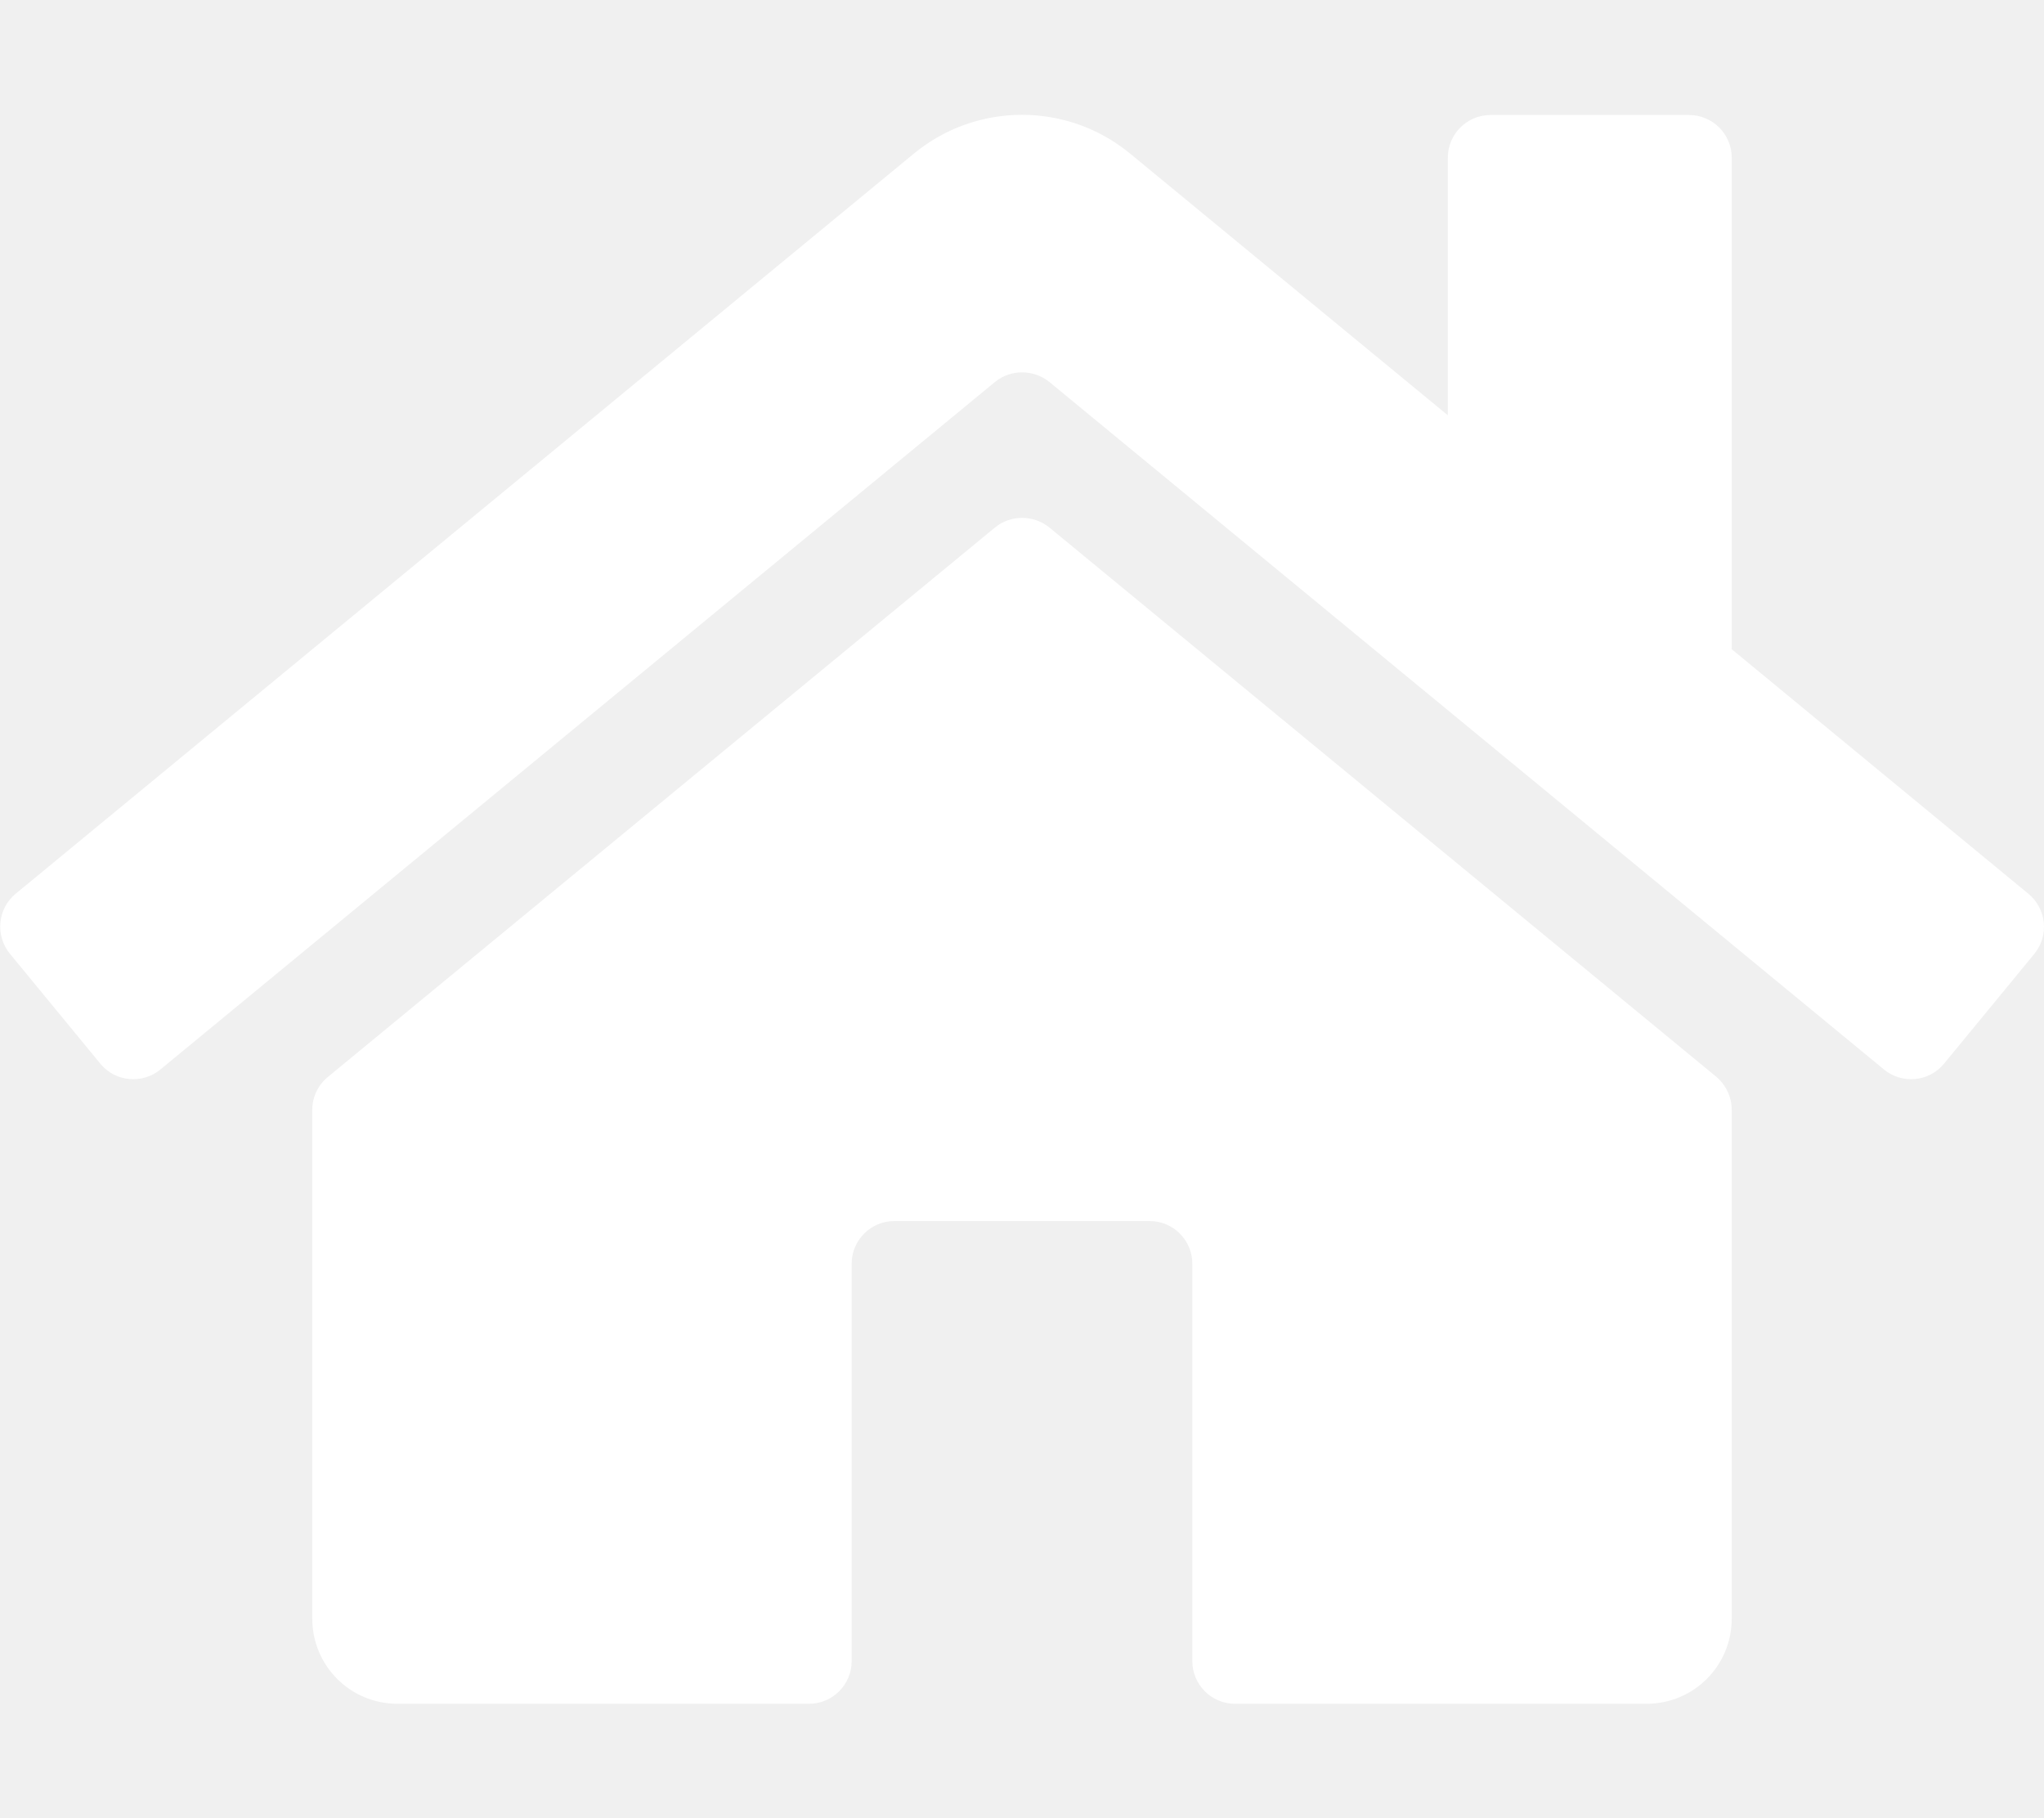
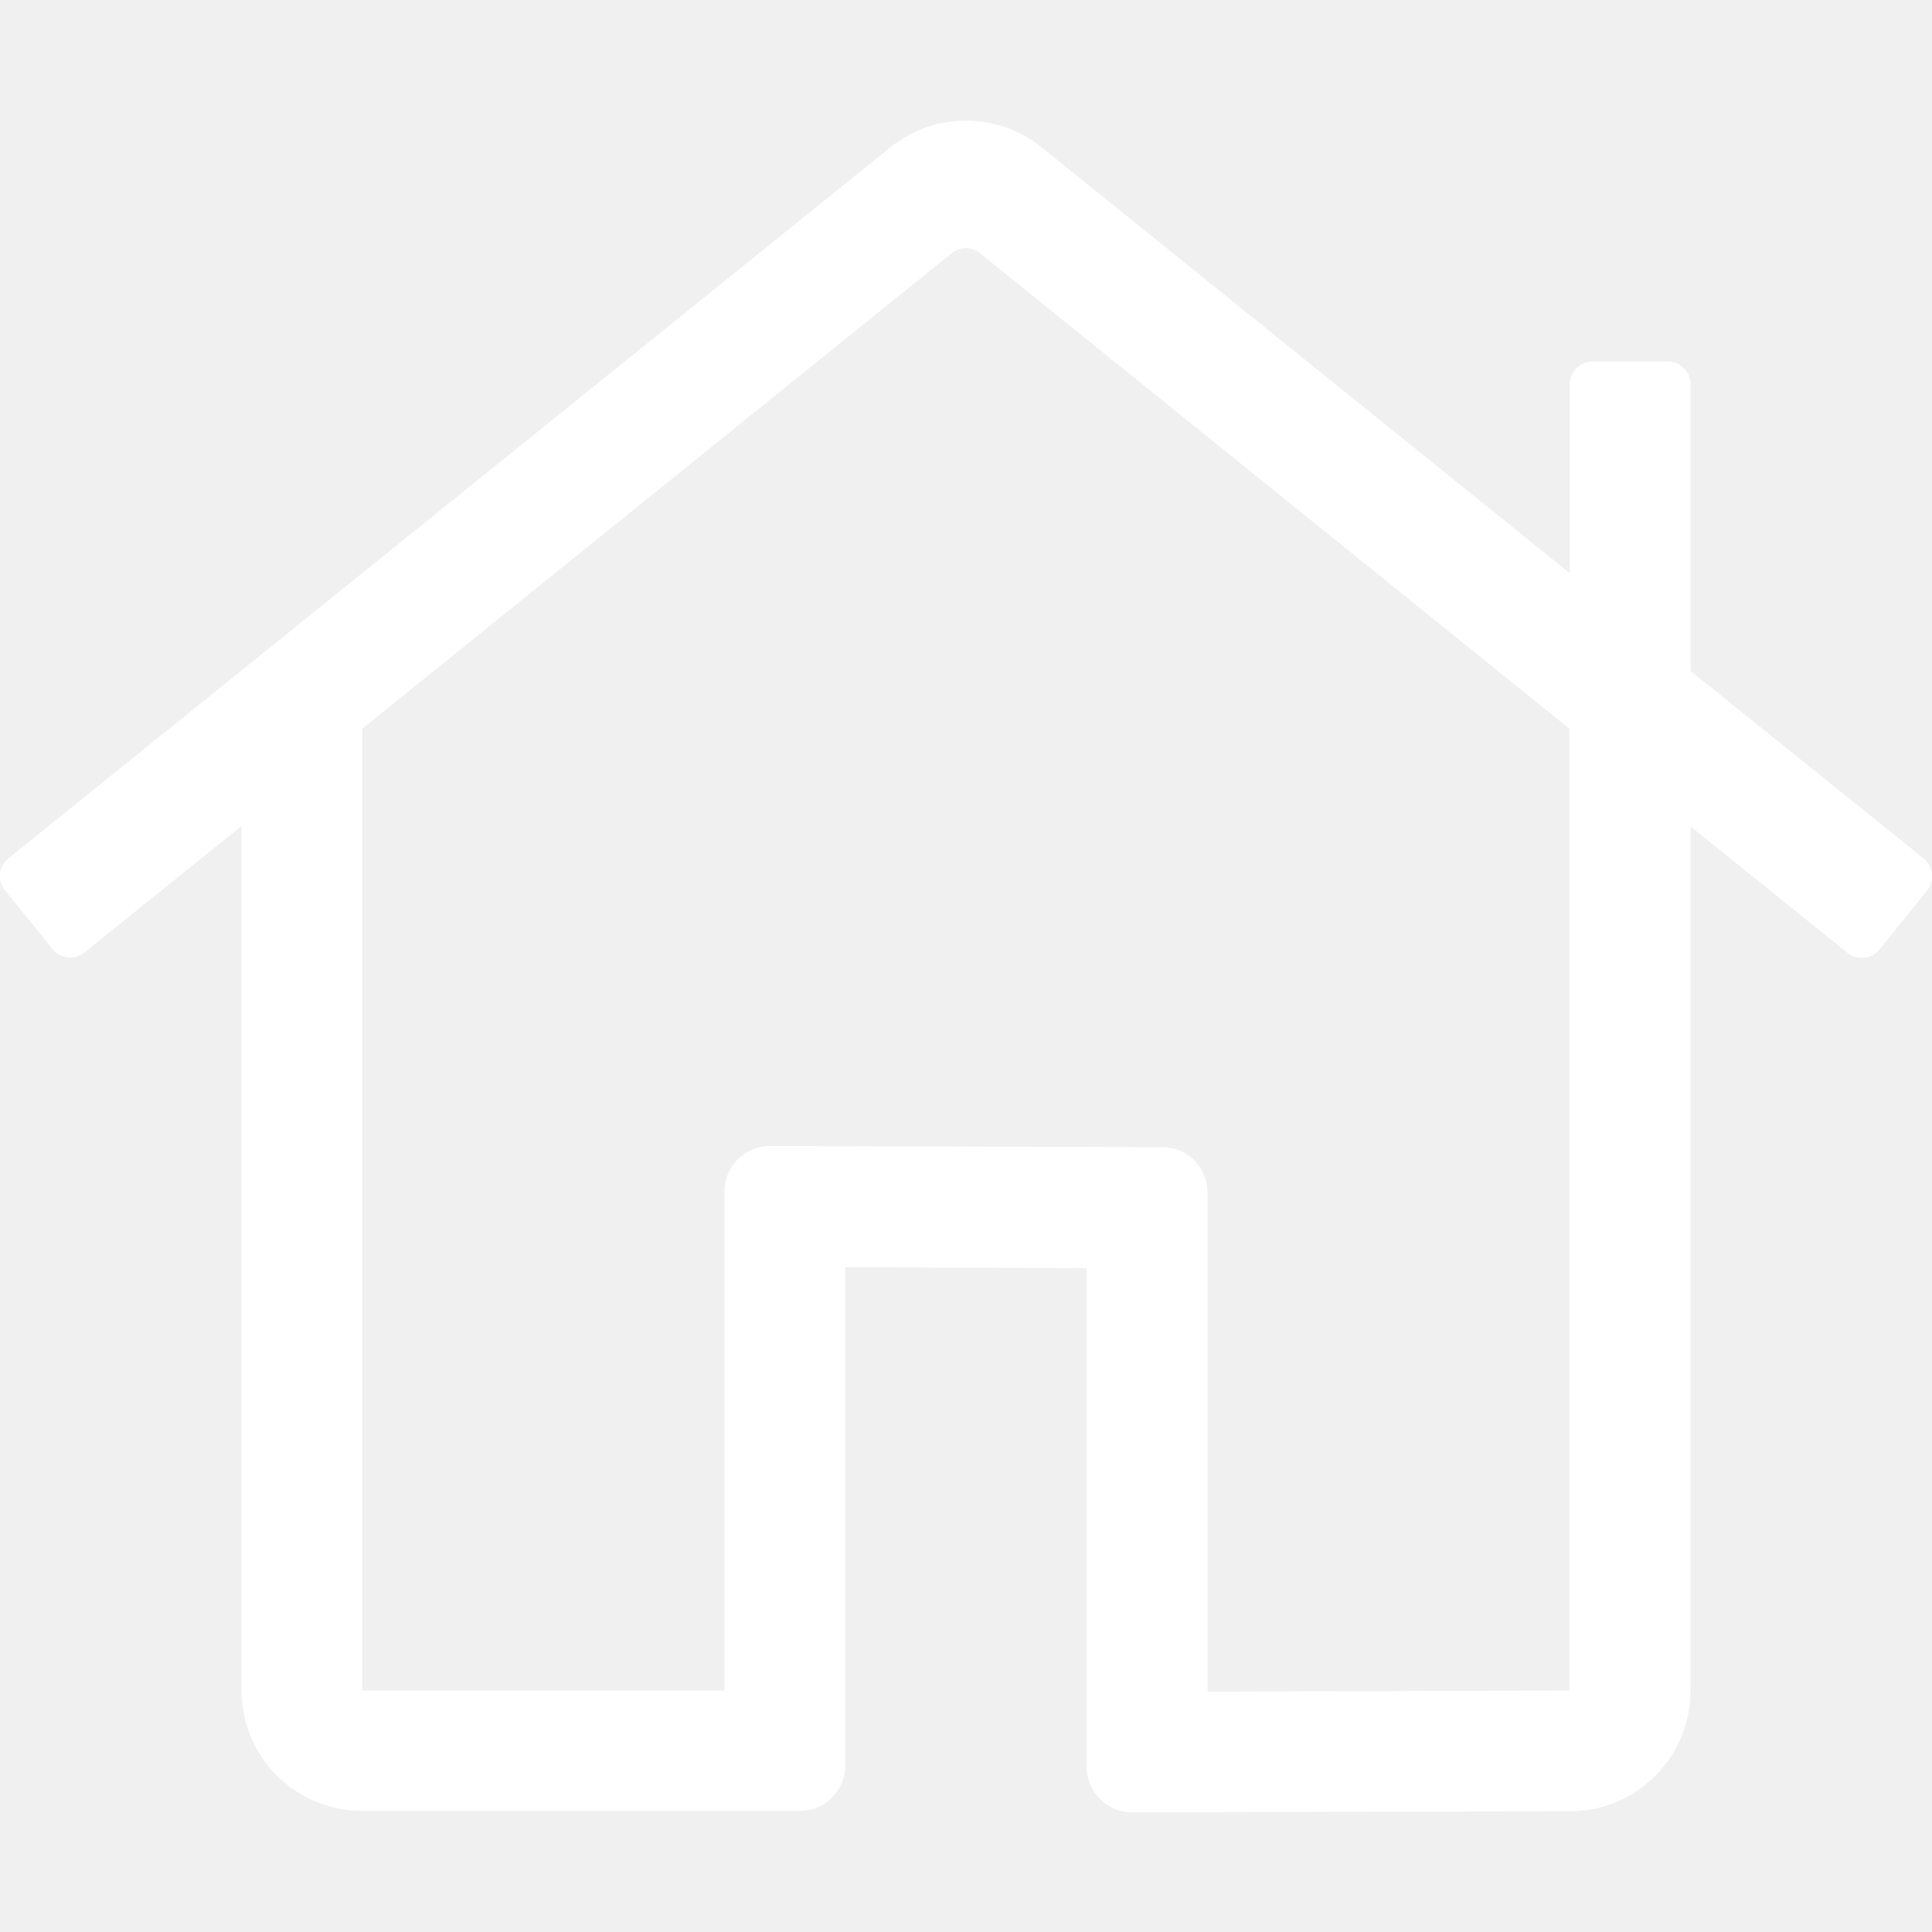
- <svg xmlns="http://www.w3.org/2000/svg" viewBox="0 0 576 512">
-   <path fill="#fff" d="M488 312.7V456c0 13.3-10.7 24-24 24H348c-6.6 0-12-5.4-12-12V356c0-6.6-5.4-12-12-12h-72c-6.6 0-12 5.4-12 12v112c0 6.6-5.4 12-12 12H112c-13.3 0-24-10.7-24-24V312.7c0-3.6 1.6-7 4.4-9.3l188-154.8c4.4-3.6 10.8-3.6 15.3 0l188 154.8c2.7 2.3 4.3 5.7 4.3 9.3zm83.6-60.9L488 182.9V44.4c0-6.6-5.4-12-12-12h-56c-6.6 0-12 5.4-12 12V117l-89.5-73.7c-17.7-14.6-43.3-14.6-61 0L4.4 251.8c-5.1 4.2-5.8 11.8-1.6 16.9l25.5 31c4.2 5.1 11.8 5.8 16.9 1.6l235.2-193.7c4.4-3.6 10.8-3.6 15.3 0l235.2 193.7c5.1 4.2 12.7 3.5 16.9-1.6l25.5-31c4.2-5.2 3.4-12.7-1.7-16.9z" />
+ <svg xmlns="http://www.w3.org/2000/svg" viewBox="0 0 512 512">
+   <path fill="#fff" d="M509.8 227.5L448 177.8v-76c0-3.3-2.7-6-6-6h-20c-3.3 0-6 2.7-6 6v50.1L276.1 39.1c-11.7-9.5-28.5-9.5-40.2 0L2.2 227.5c-2.6 2.1-3 5.9-.9 8.4l12.6 15.6c2.1 2.6 5.9 3 8.5.9L64 218.9v229c0 17.7 14.3 32 32 32h116c6.6 0 12-5.4 12-12V335.8l64 .3v132.2c0 6.6 5.4 12 12 12l116-.3c17.7 0 32-14.3 32-32V219l41.6 33.5c2.6 2.1 6.4 1.7 8.5-.9l12.6-15.6c2.1-2.6 1.6-6.4-.9-8.5zM416 448l-96 .3V316c0-6.6-5.4-12-12-12l-104-.3c-6.6 0-12 5.4-12 12V448H96V193.1l156.2-126c2.2-1.8 5.3-1.8 7.5 0l156.2 126V448z" />
</svg>
